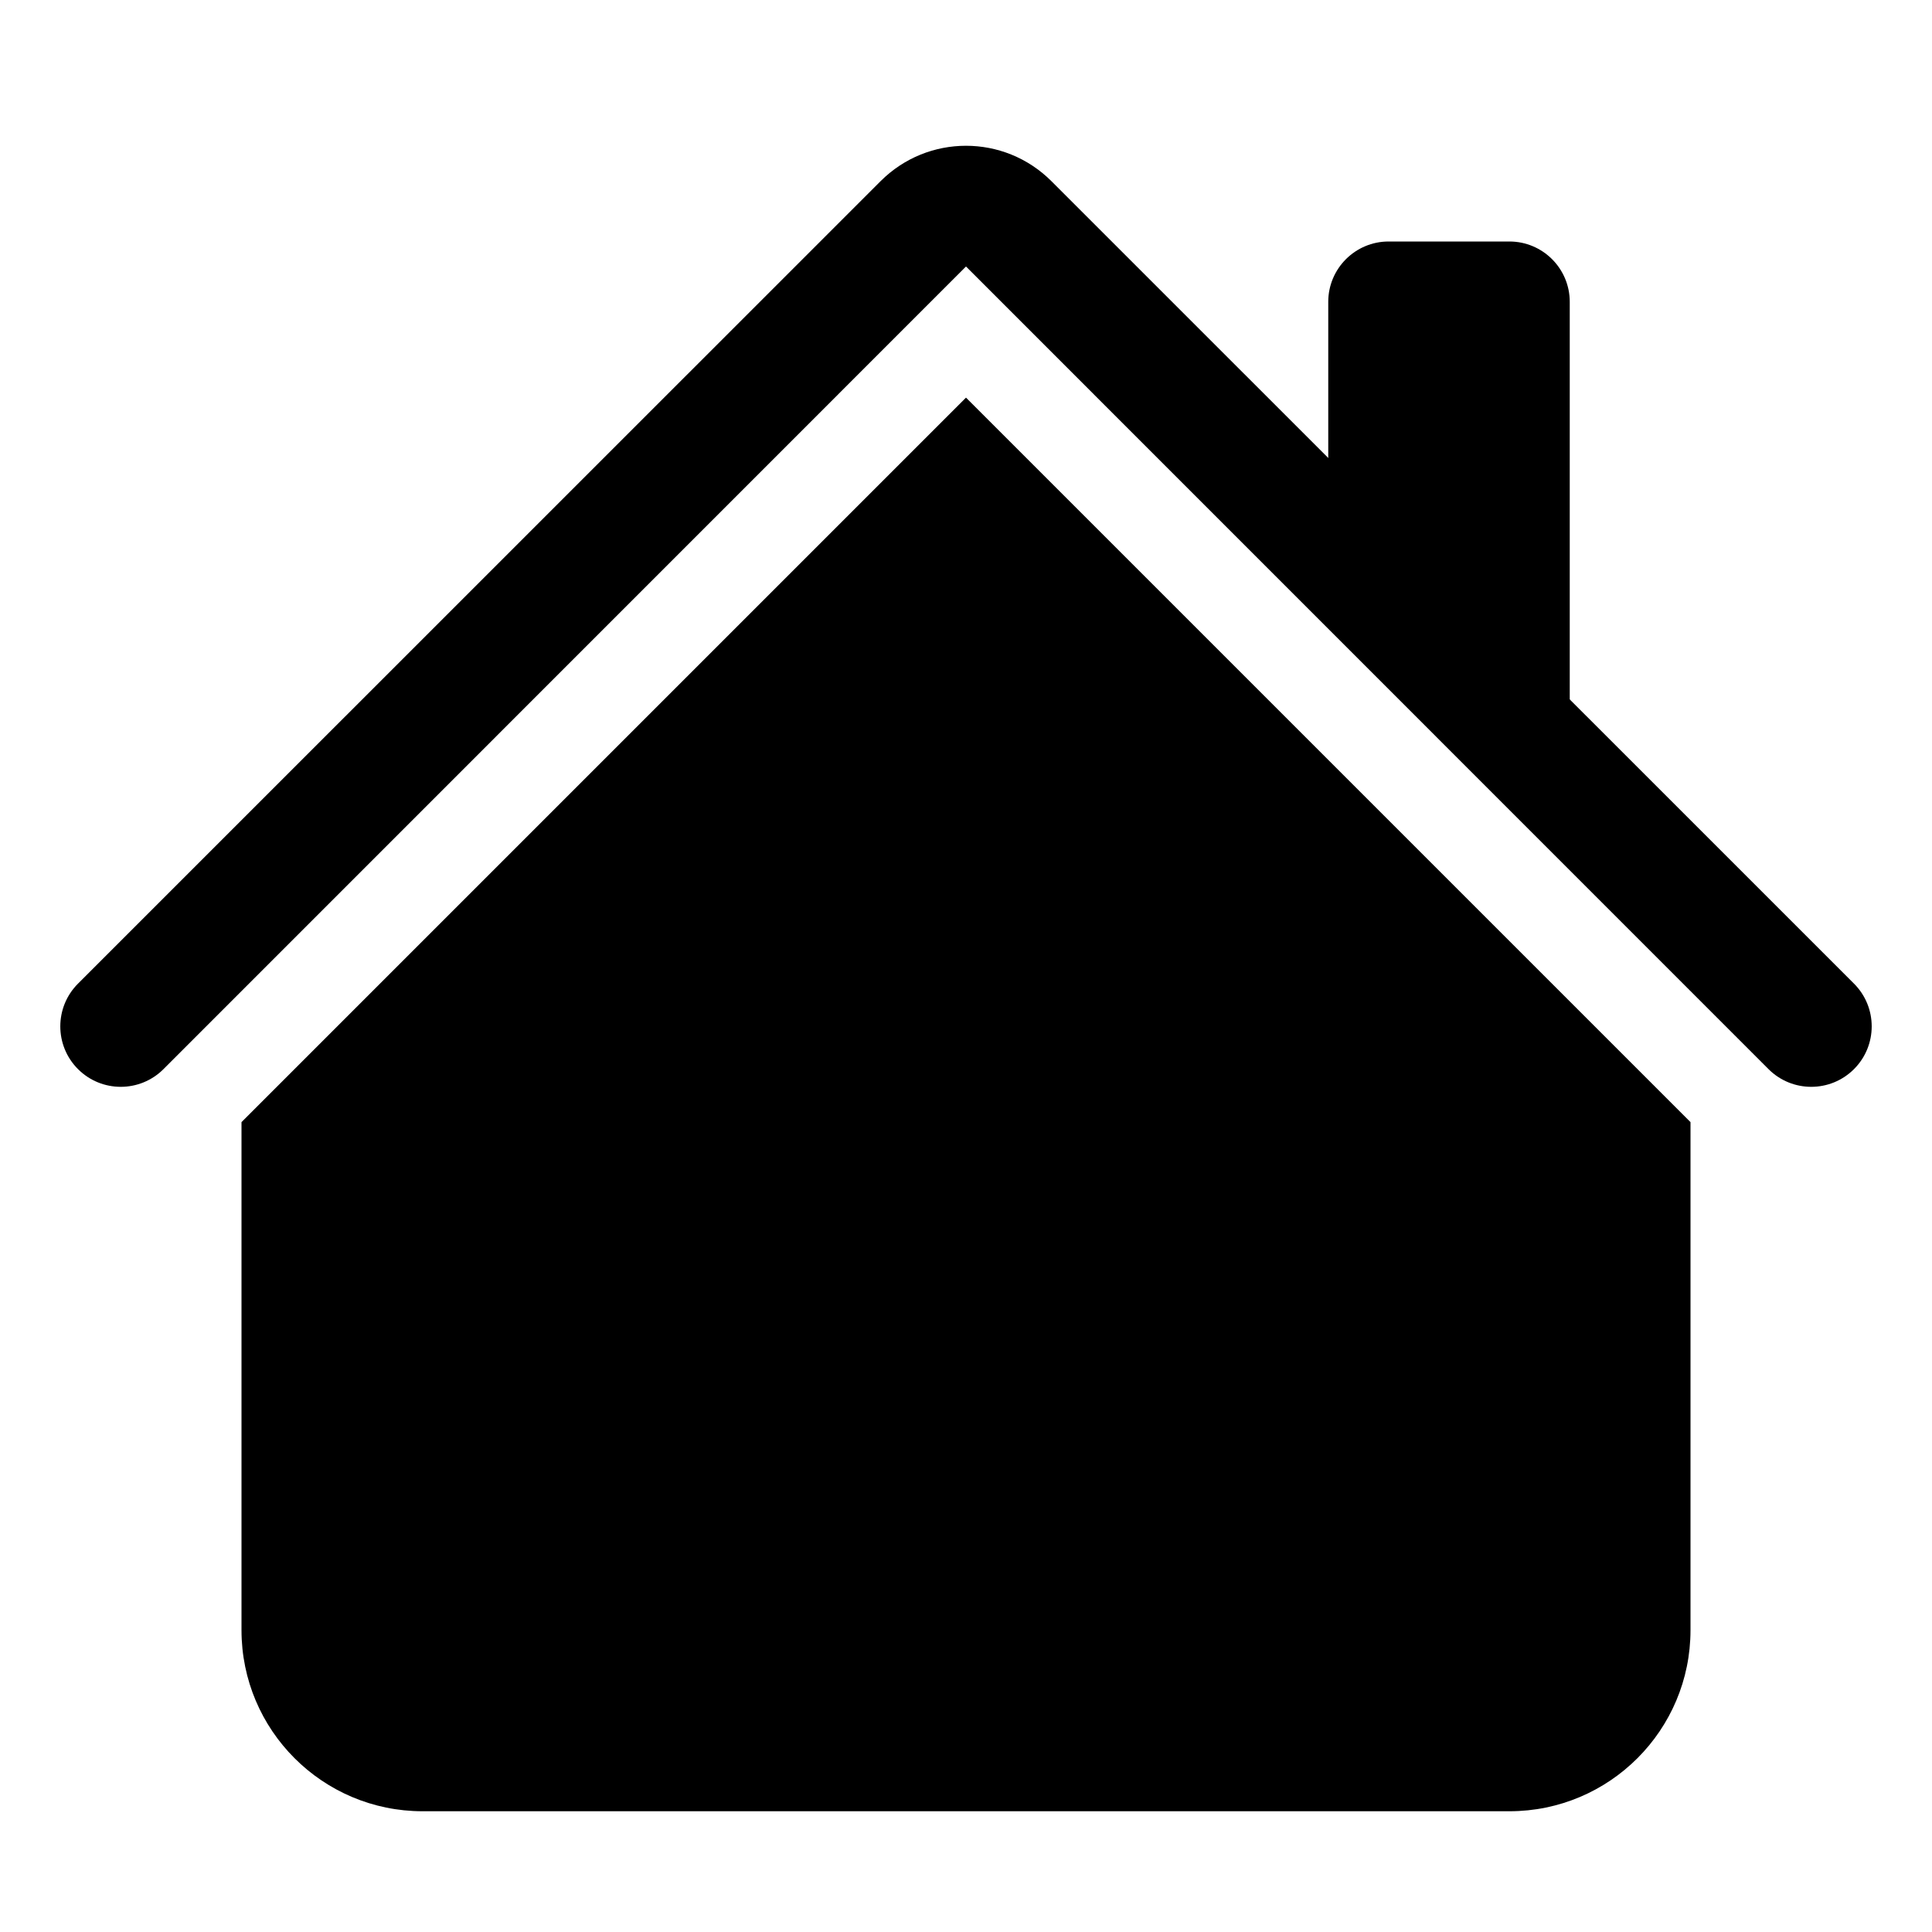
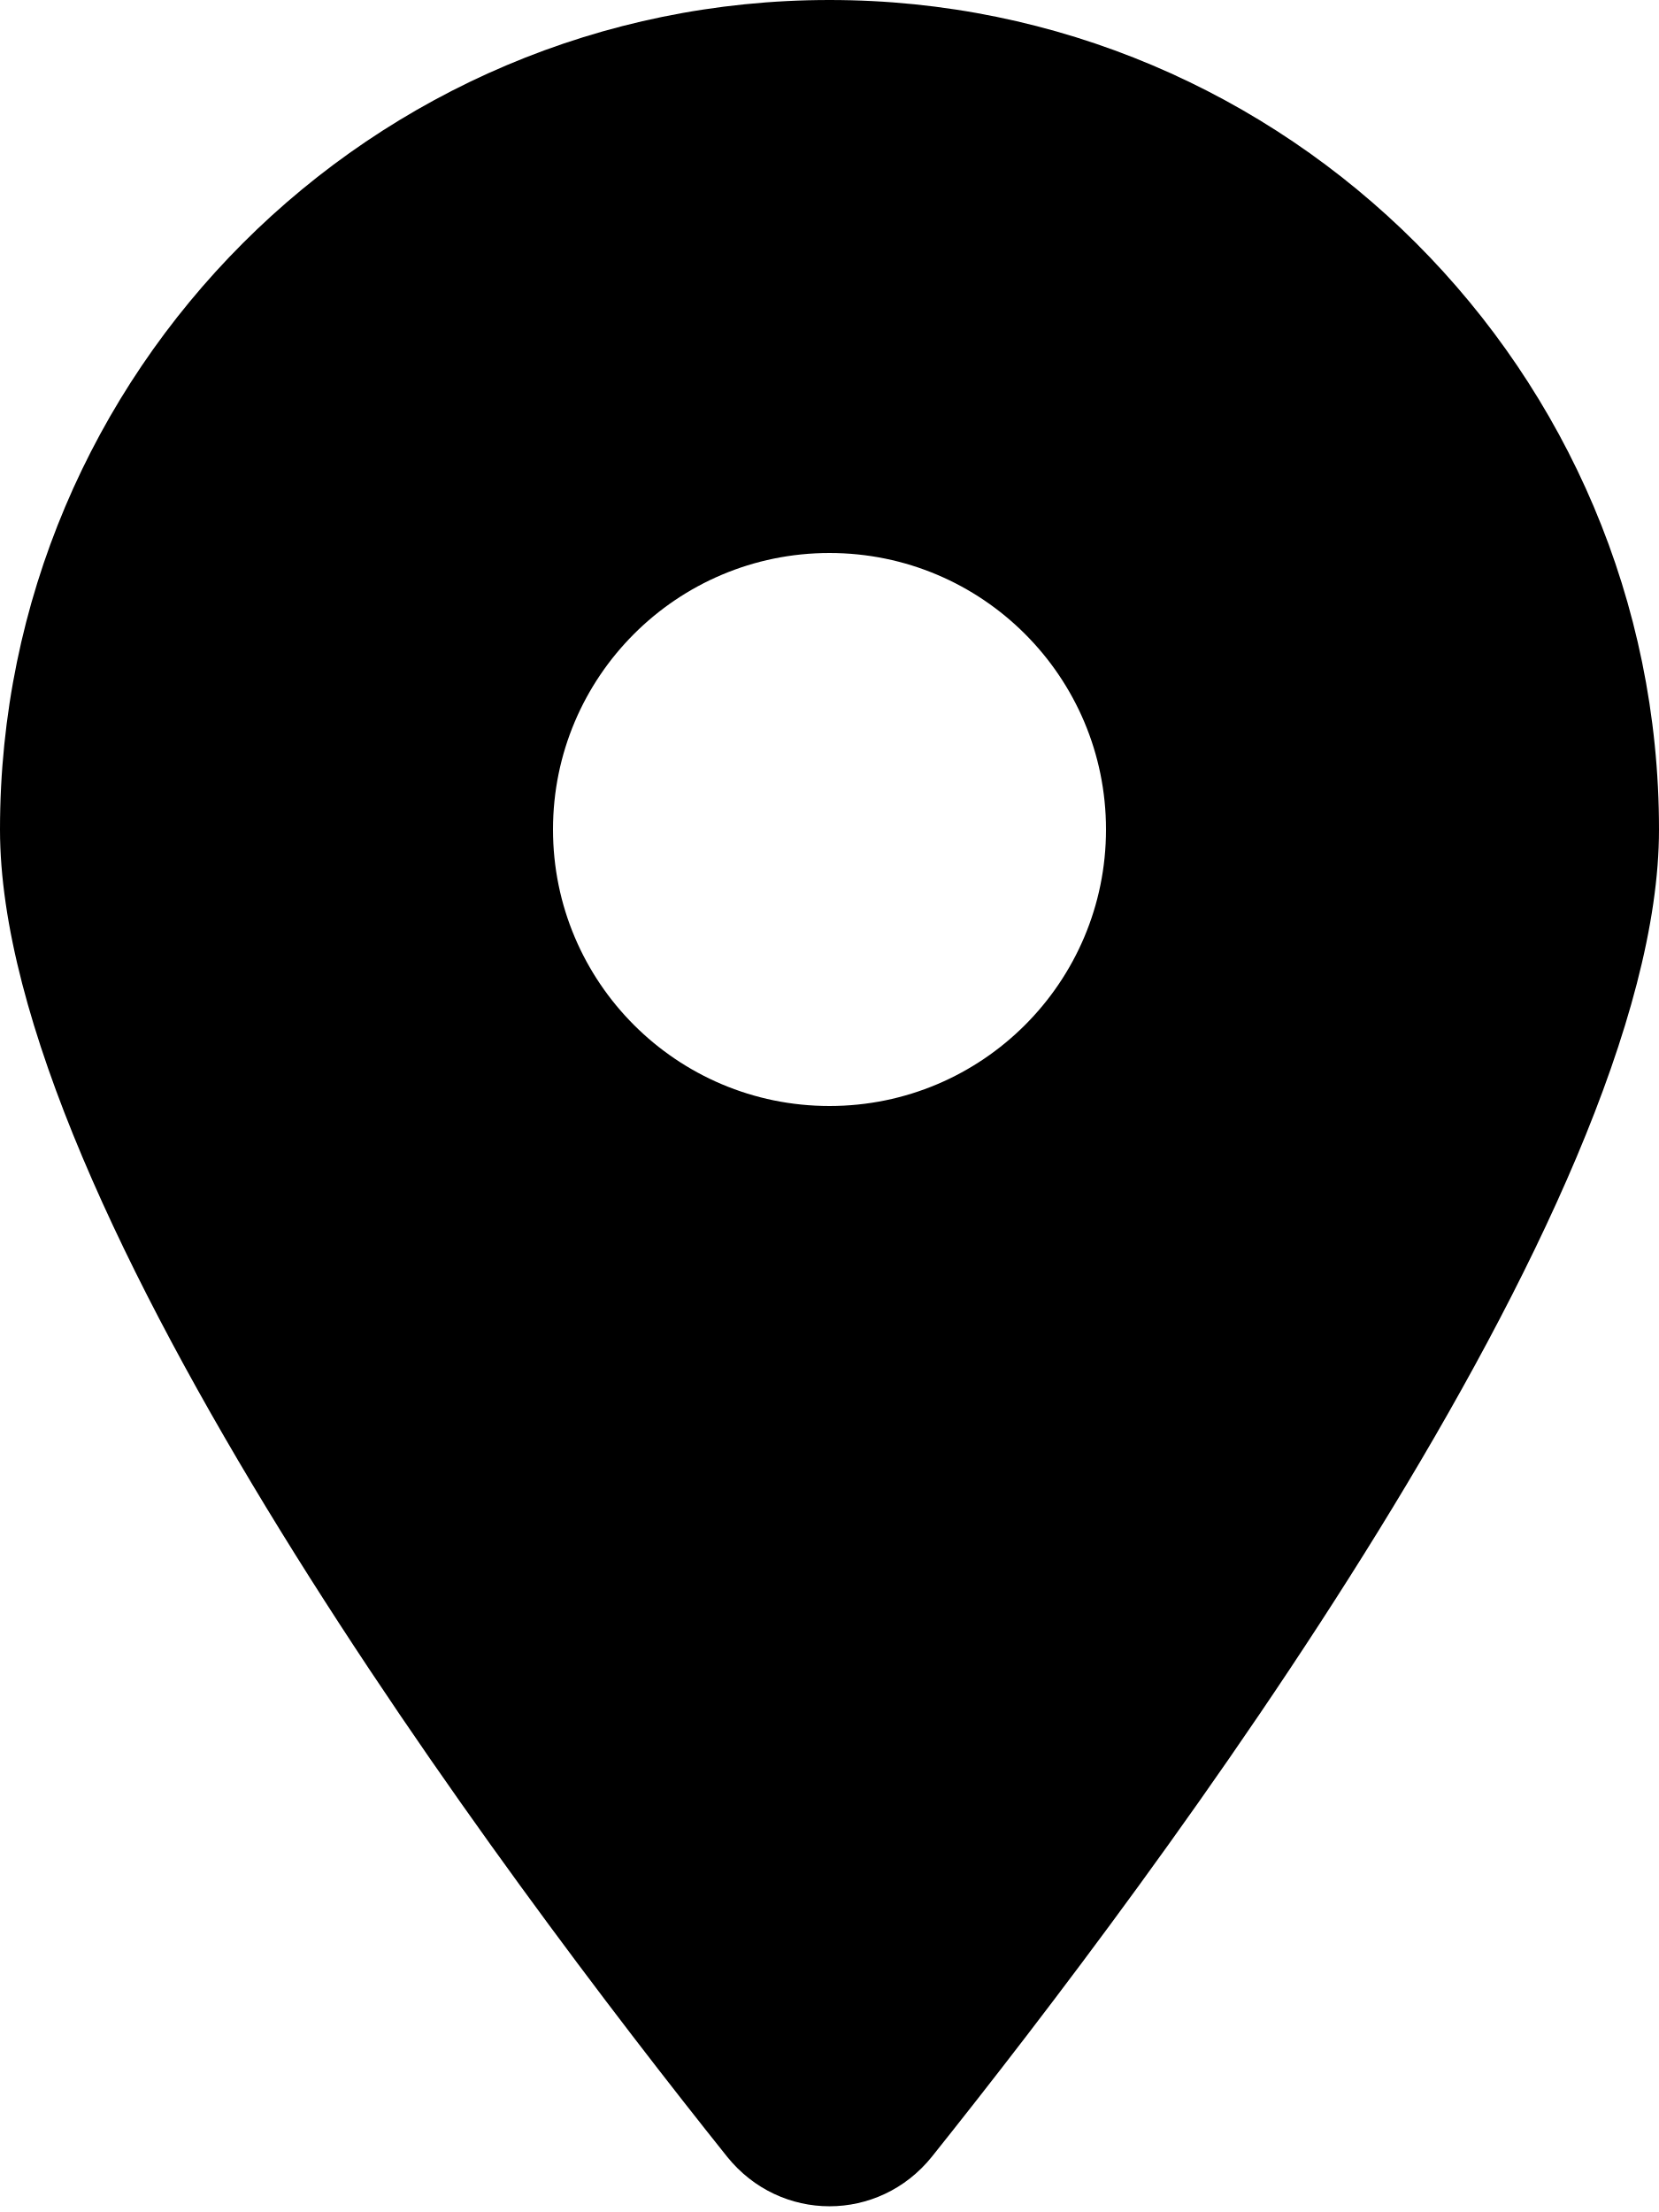
- <svg xmlns="http://www.w3.org/2000/svg" width="16" height="16" fill="#000000" class="bi bi-house-fill" viewBox="0 0 16 16">
-   <path fill-rule="evenodd" d="m8 3.293 6 6V13.5a1.5 1.5 0 0 1-1.5 1.5h-9A1.5 1.5 0 0 1 2 13.5V9.293l6-6zm5-.793V6l-2-2V2.5a.5.5 0 0 1 .5-.5h1a.5.5 0 0 1 .5.5z" />
-   <path fill-rule="evenodd" d="M7.293 1.5a1 1 0 0 1 1.414 0l6.647 6.646a.5.5 0 0 1-.708.708L8 2.207 1.354 8.854a.5.5 0 1 1-.708-.708L7.293 1.5z" />
+ <svg xmlns="http://www.w3.org/2000/svg" viewBox="0 0 384 512">
+   <path d="M215.7 499.2C267 435 384 279.4 384 192C384 86 298 0 192 0S0 86 0 192c0 87.4 117 243 168.3 307.2c12.3 15.3 35.1 15.3 47.4 0zM192 128a64 64 0 1 1 0 128 64 64 0 1 1 0-128z" />
</svg>
